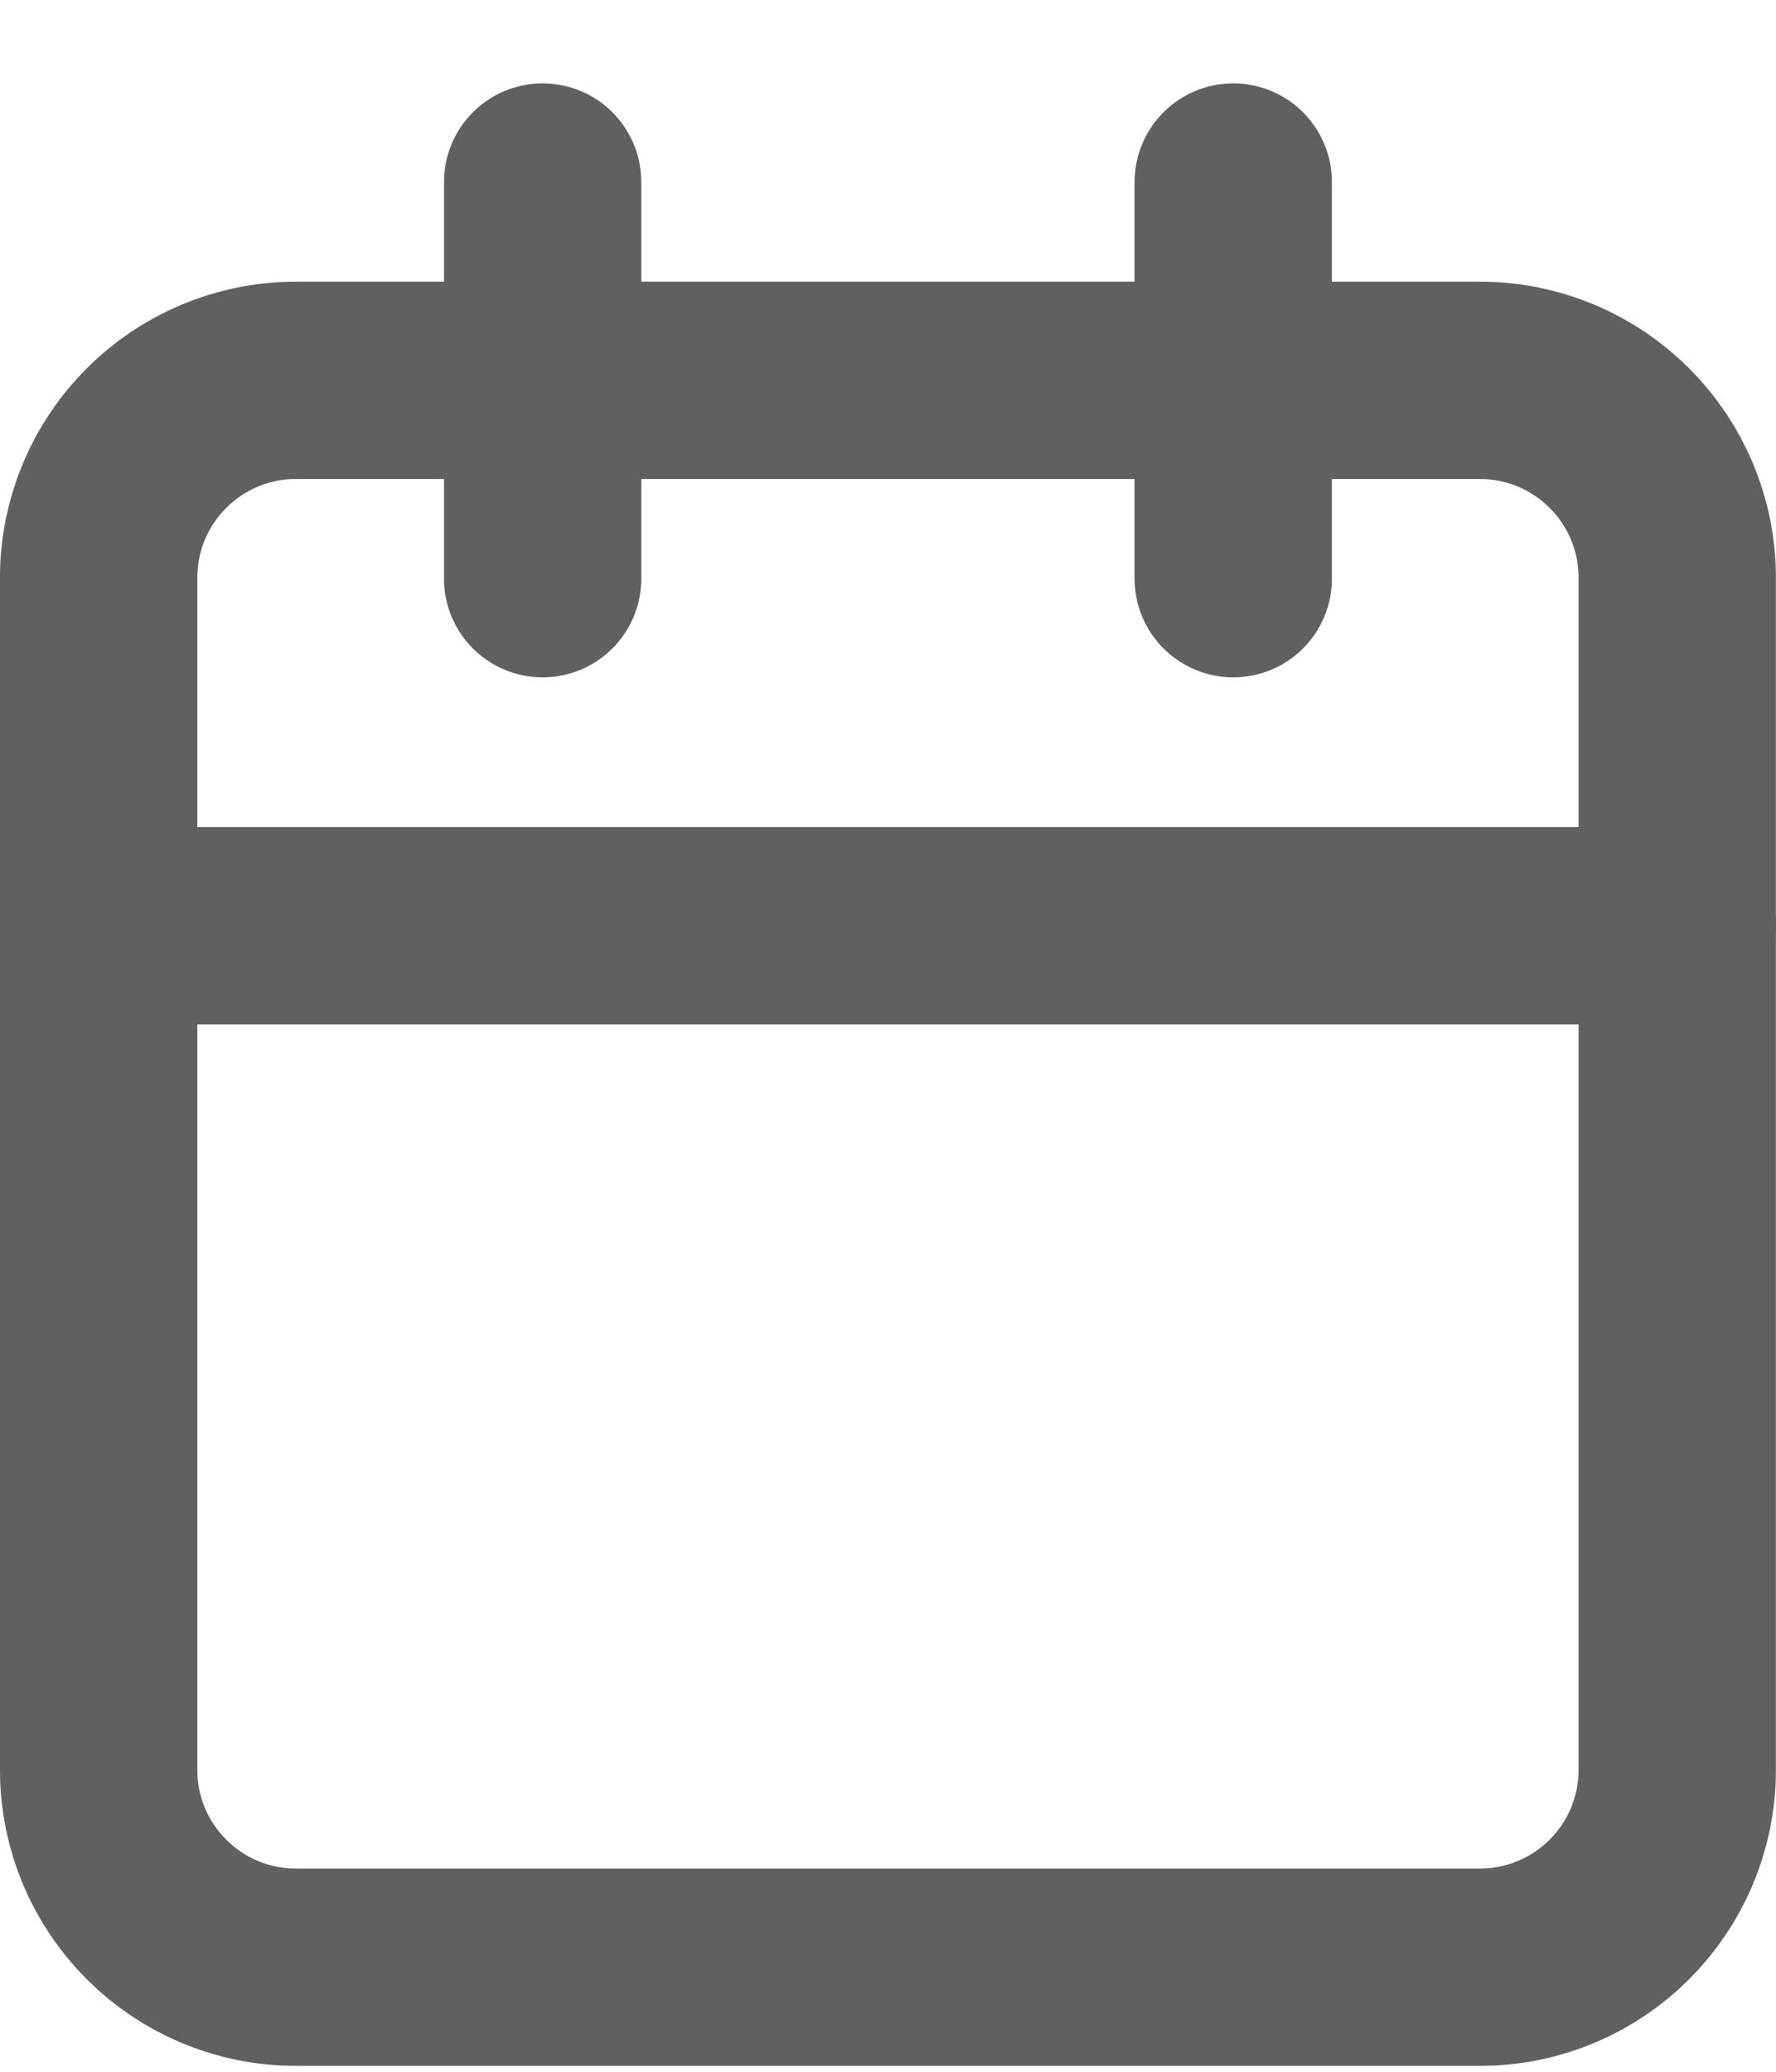
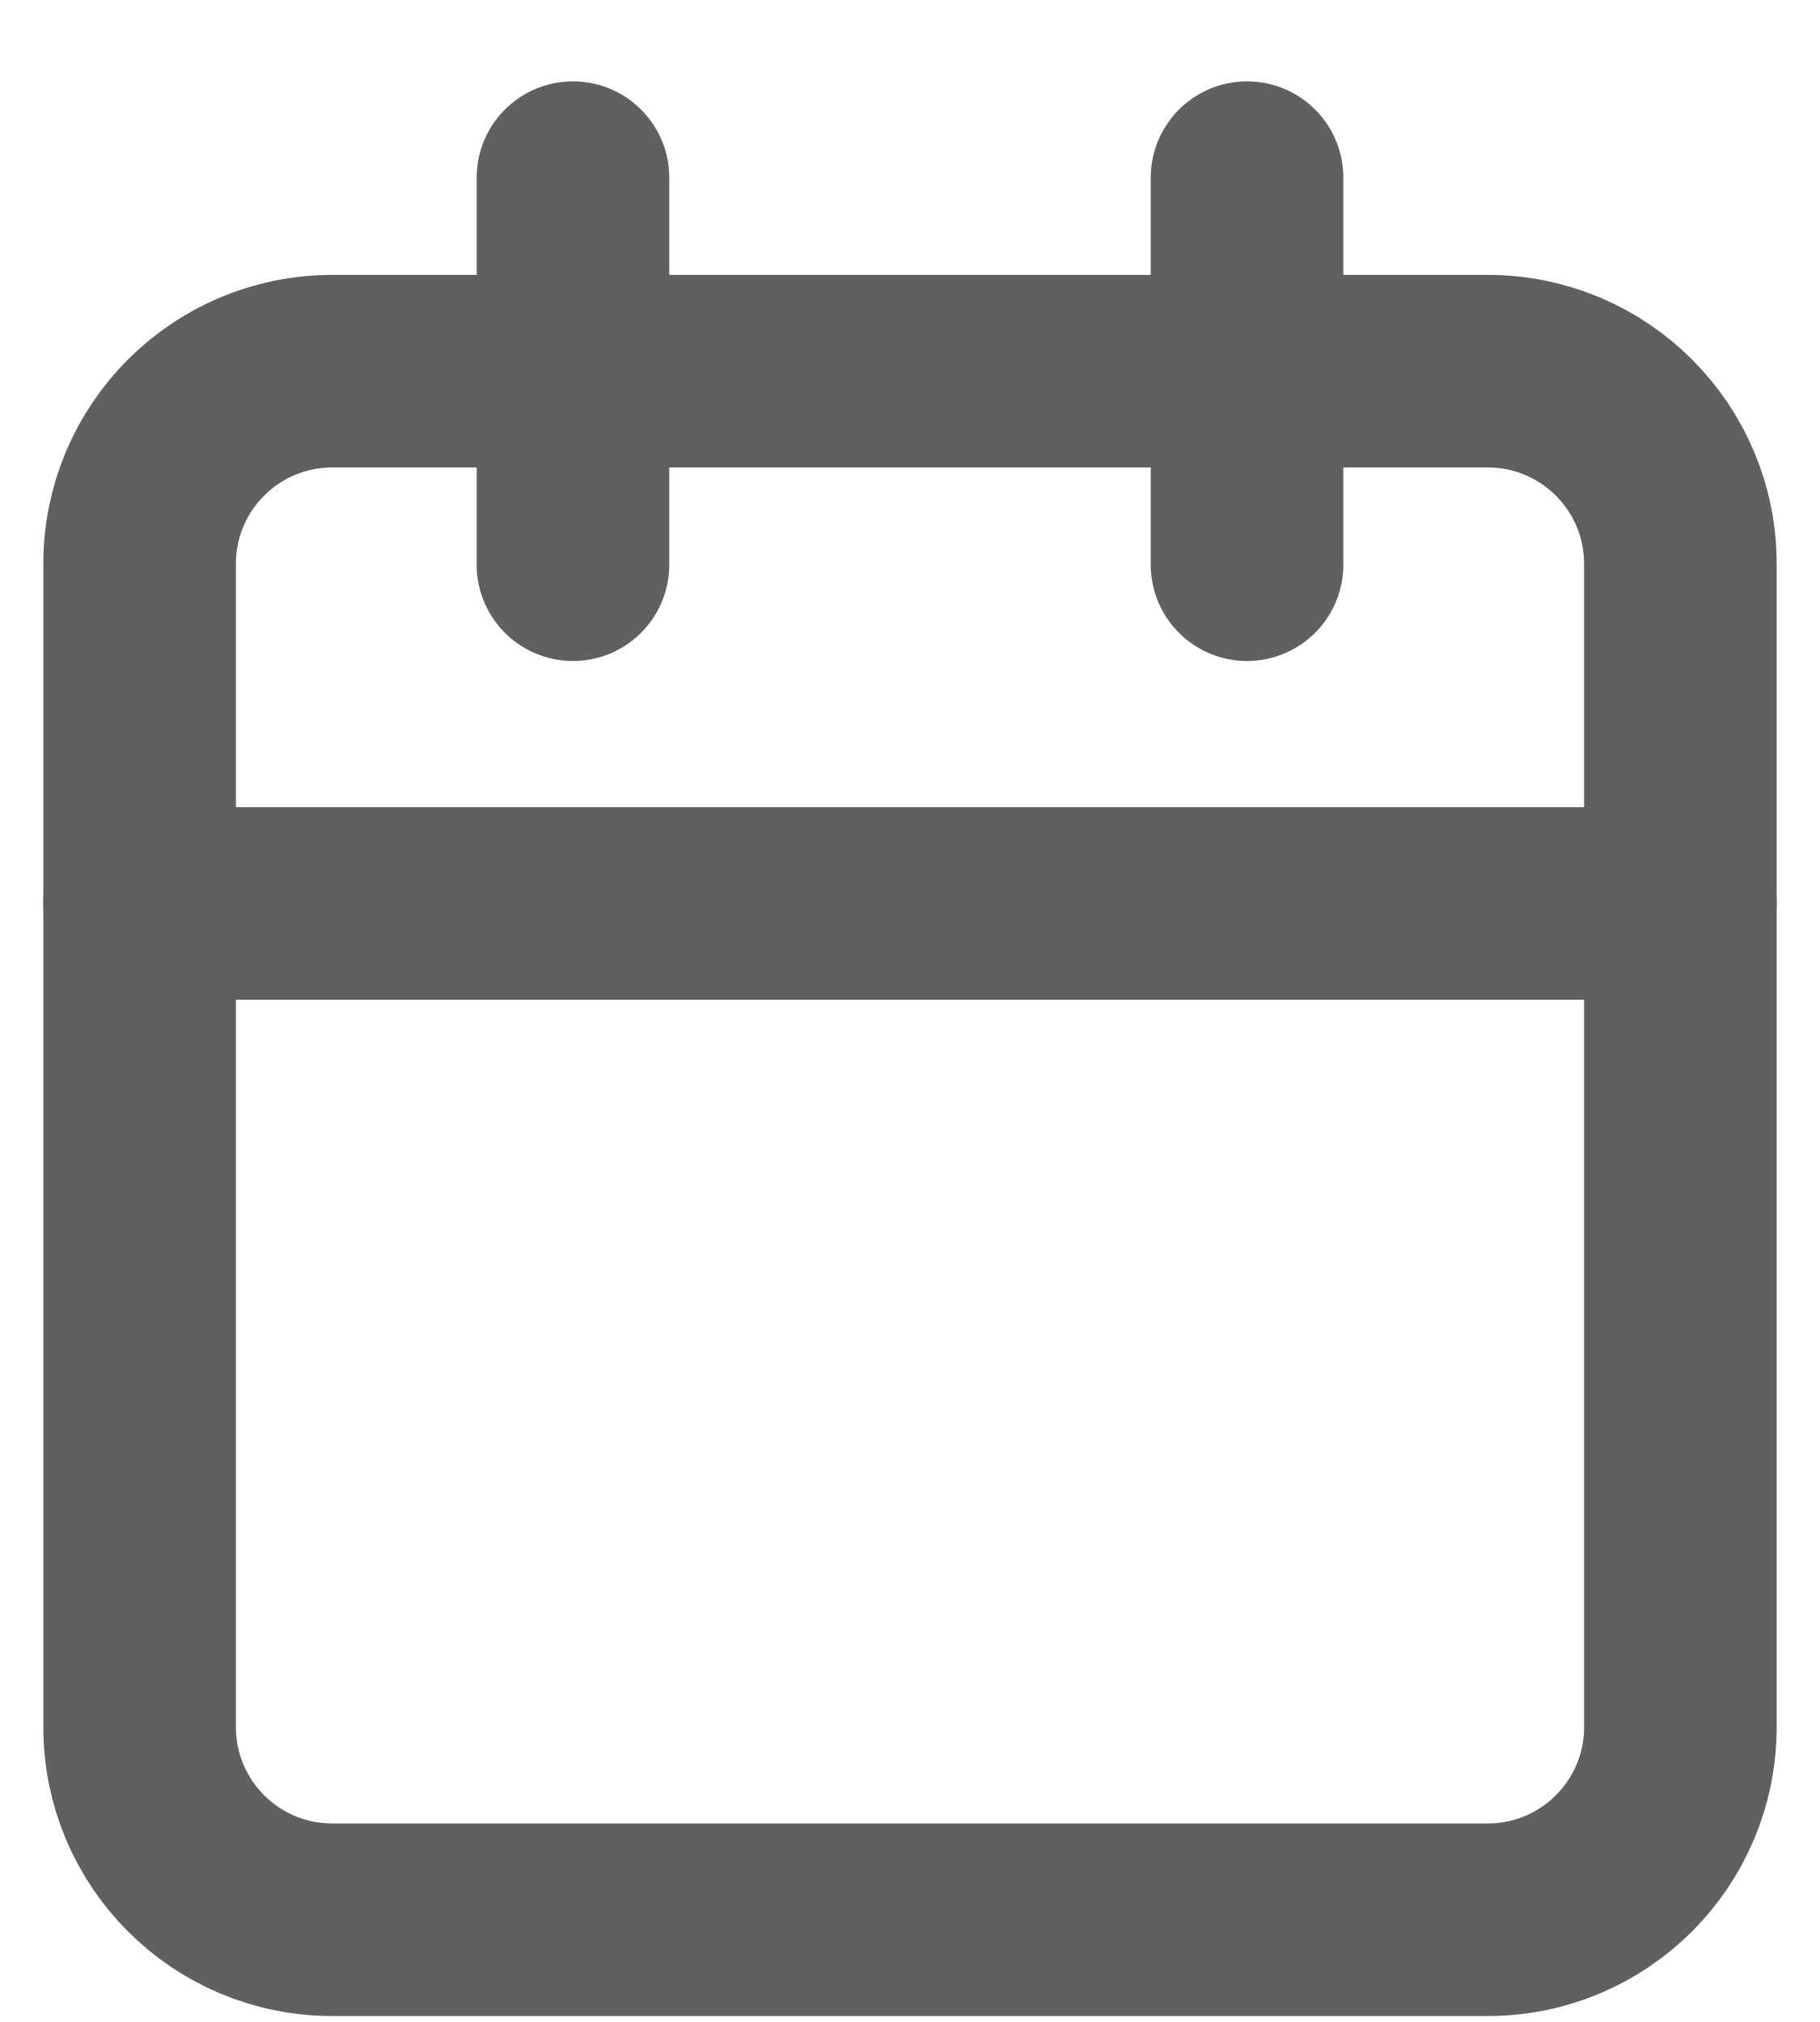
- <svg xmlns="http://www.w3.org/2000/svg" width="18" height="21" viewBox="0 0 18 21" fill="none">
+ <svg xmlns="http://www.w3.org/2000/svg" width="18" height="20" viewBox="0 0 18 21" fill="none">
  <rect x="1" y="3.855" width="16" height="16.083" rx="2" stroke="#606060" stroke-width="2" stroke-linecap="round" stroke-linejoin="round" />
  <path d="M12.5 1.845V5.865" stroke="#606060" stroke-width="2" stroke-linecap="round" stroke-linejoin="round" />
  <path d="M5.5 1.845V5.865" stroke="#606060" stroke-width="2" stroke-linecap="round" stroke-linejoin="round" />
  <path d="M1 9.383H17" stroke="#606060" stroke-width="2" stroke-linecap="round" stroke-linejoin="round" />
</svg>
